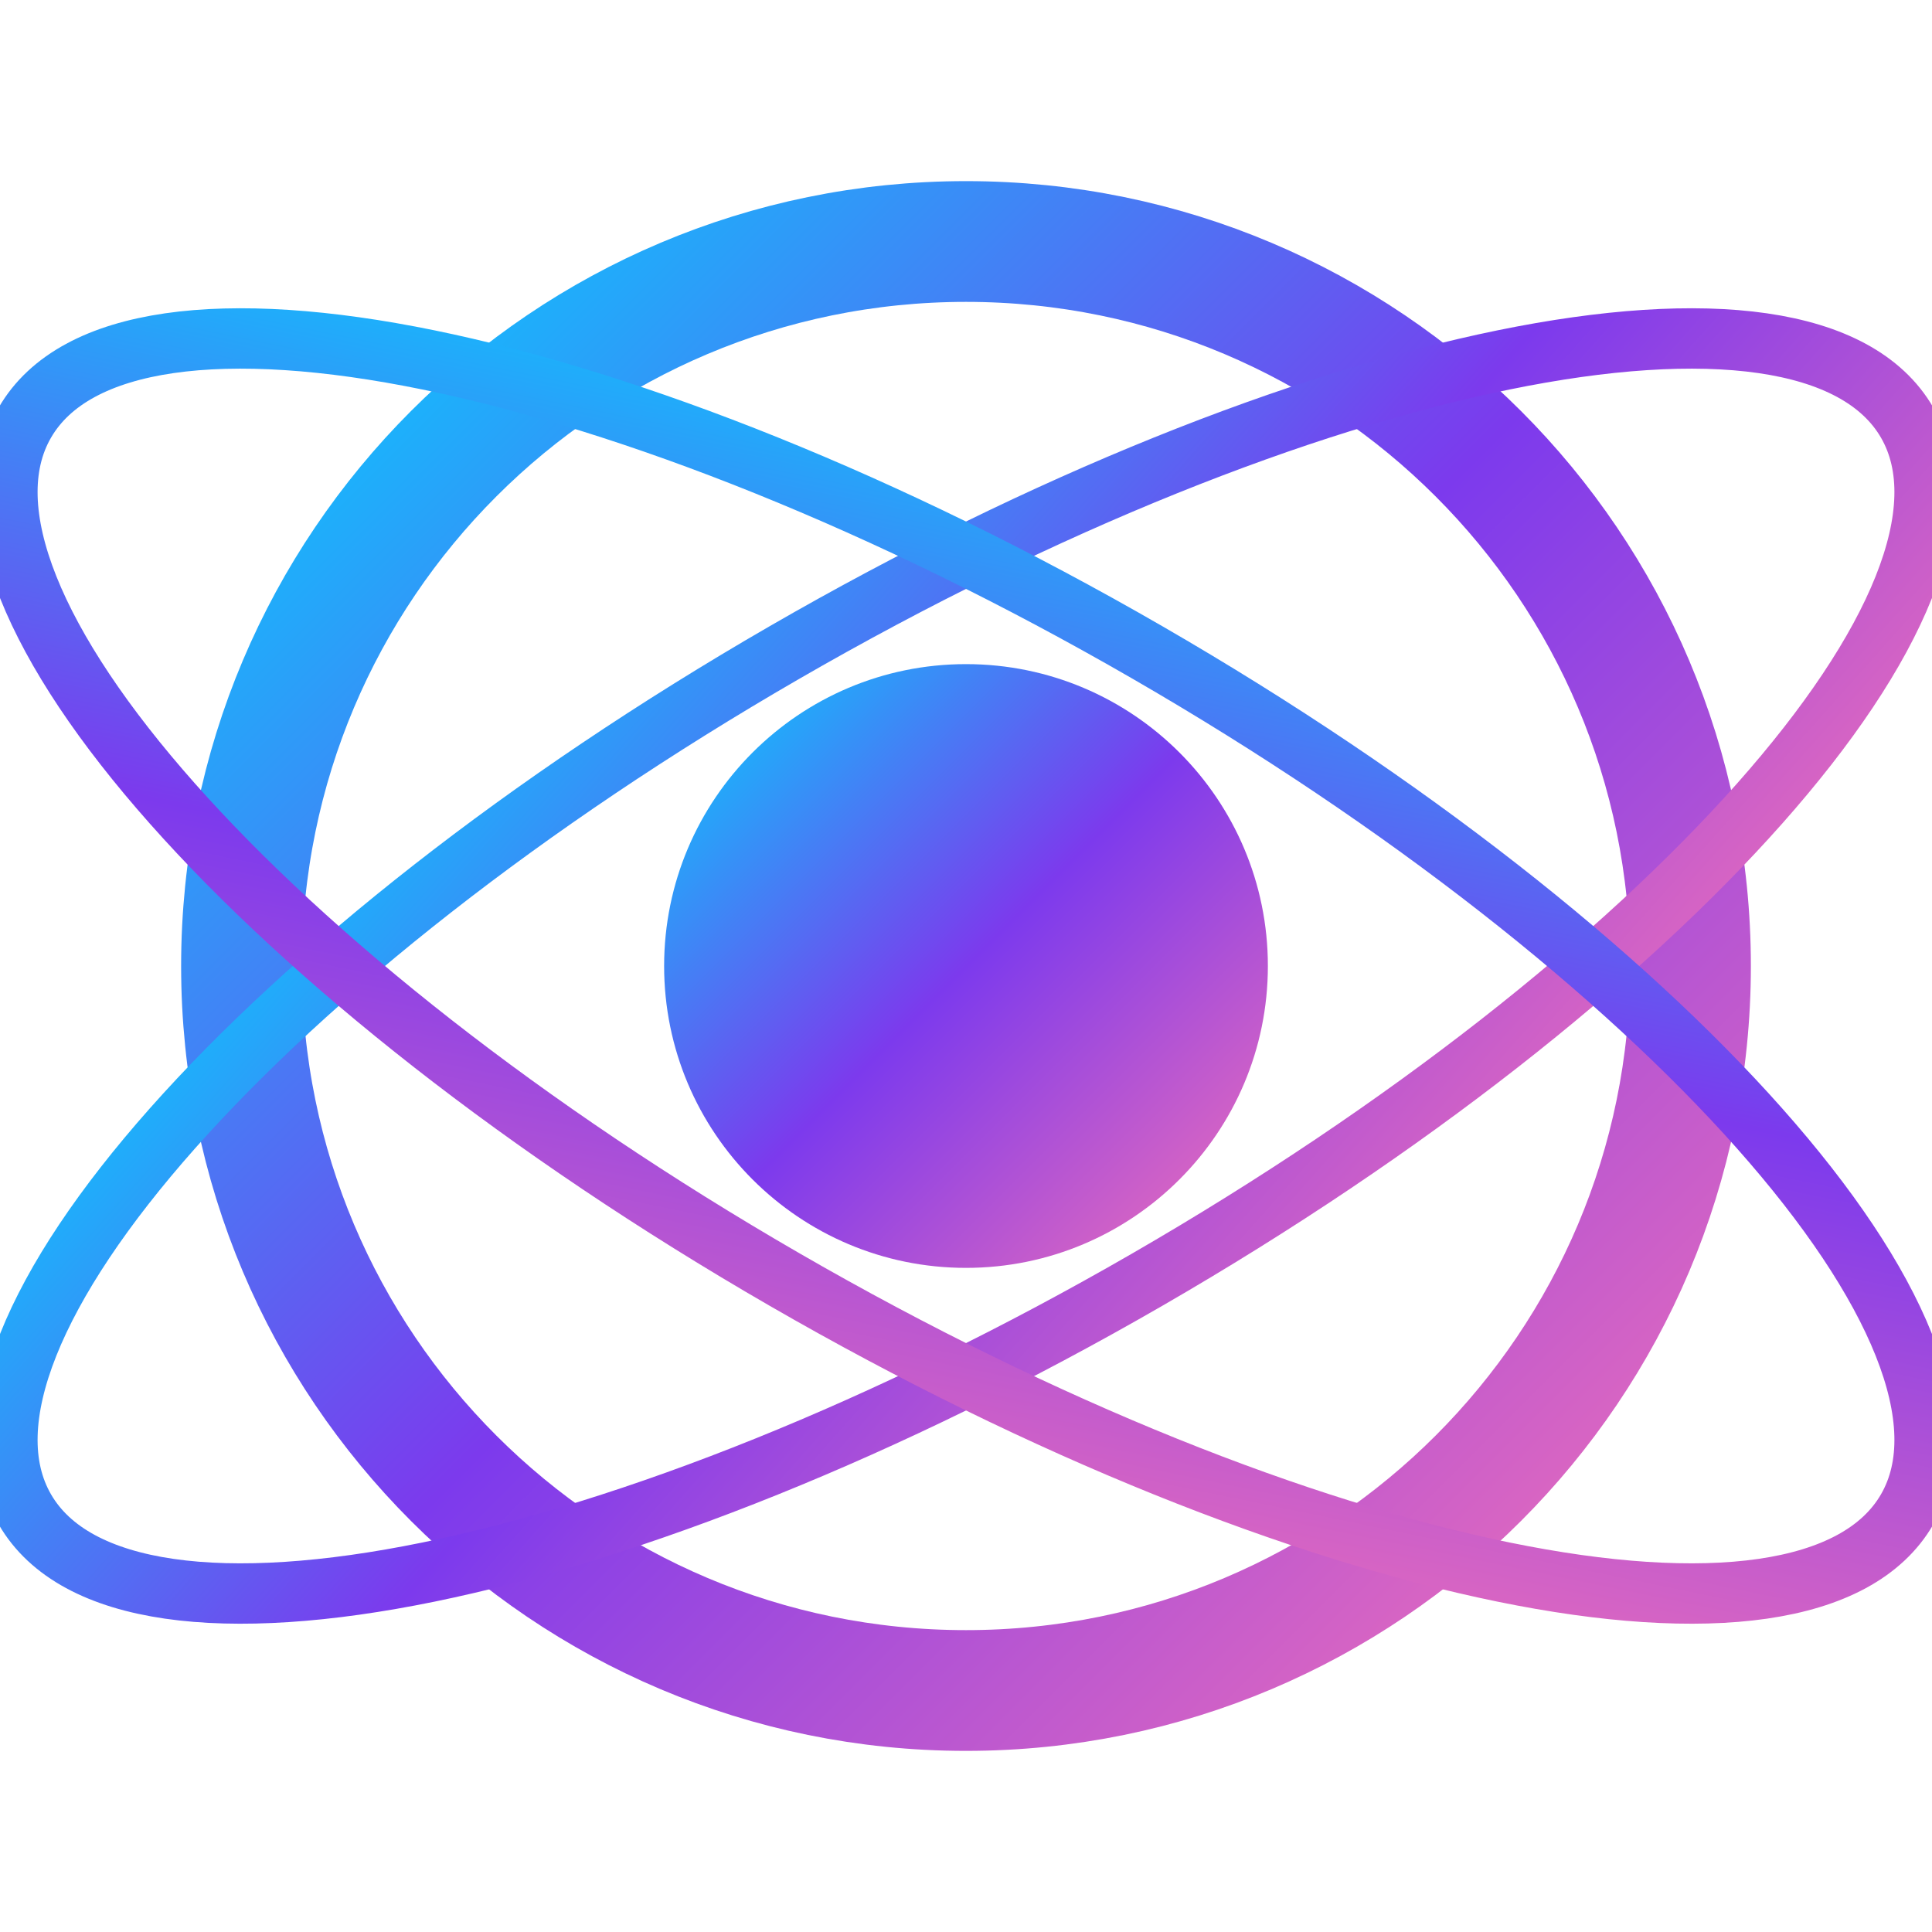
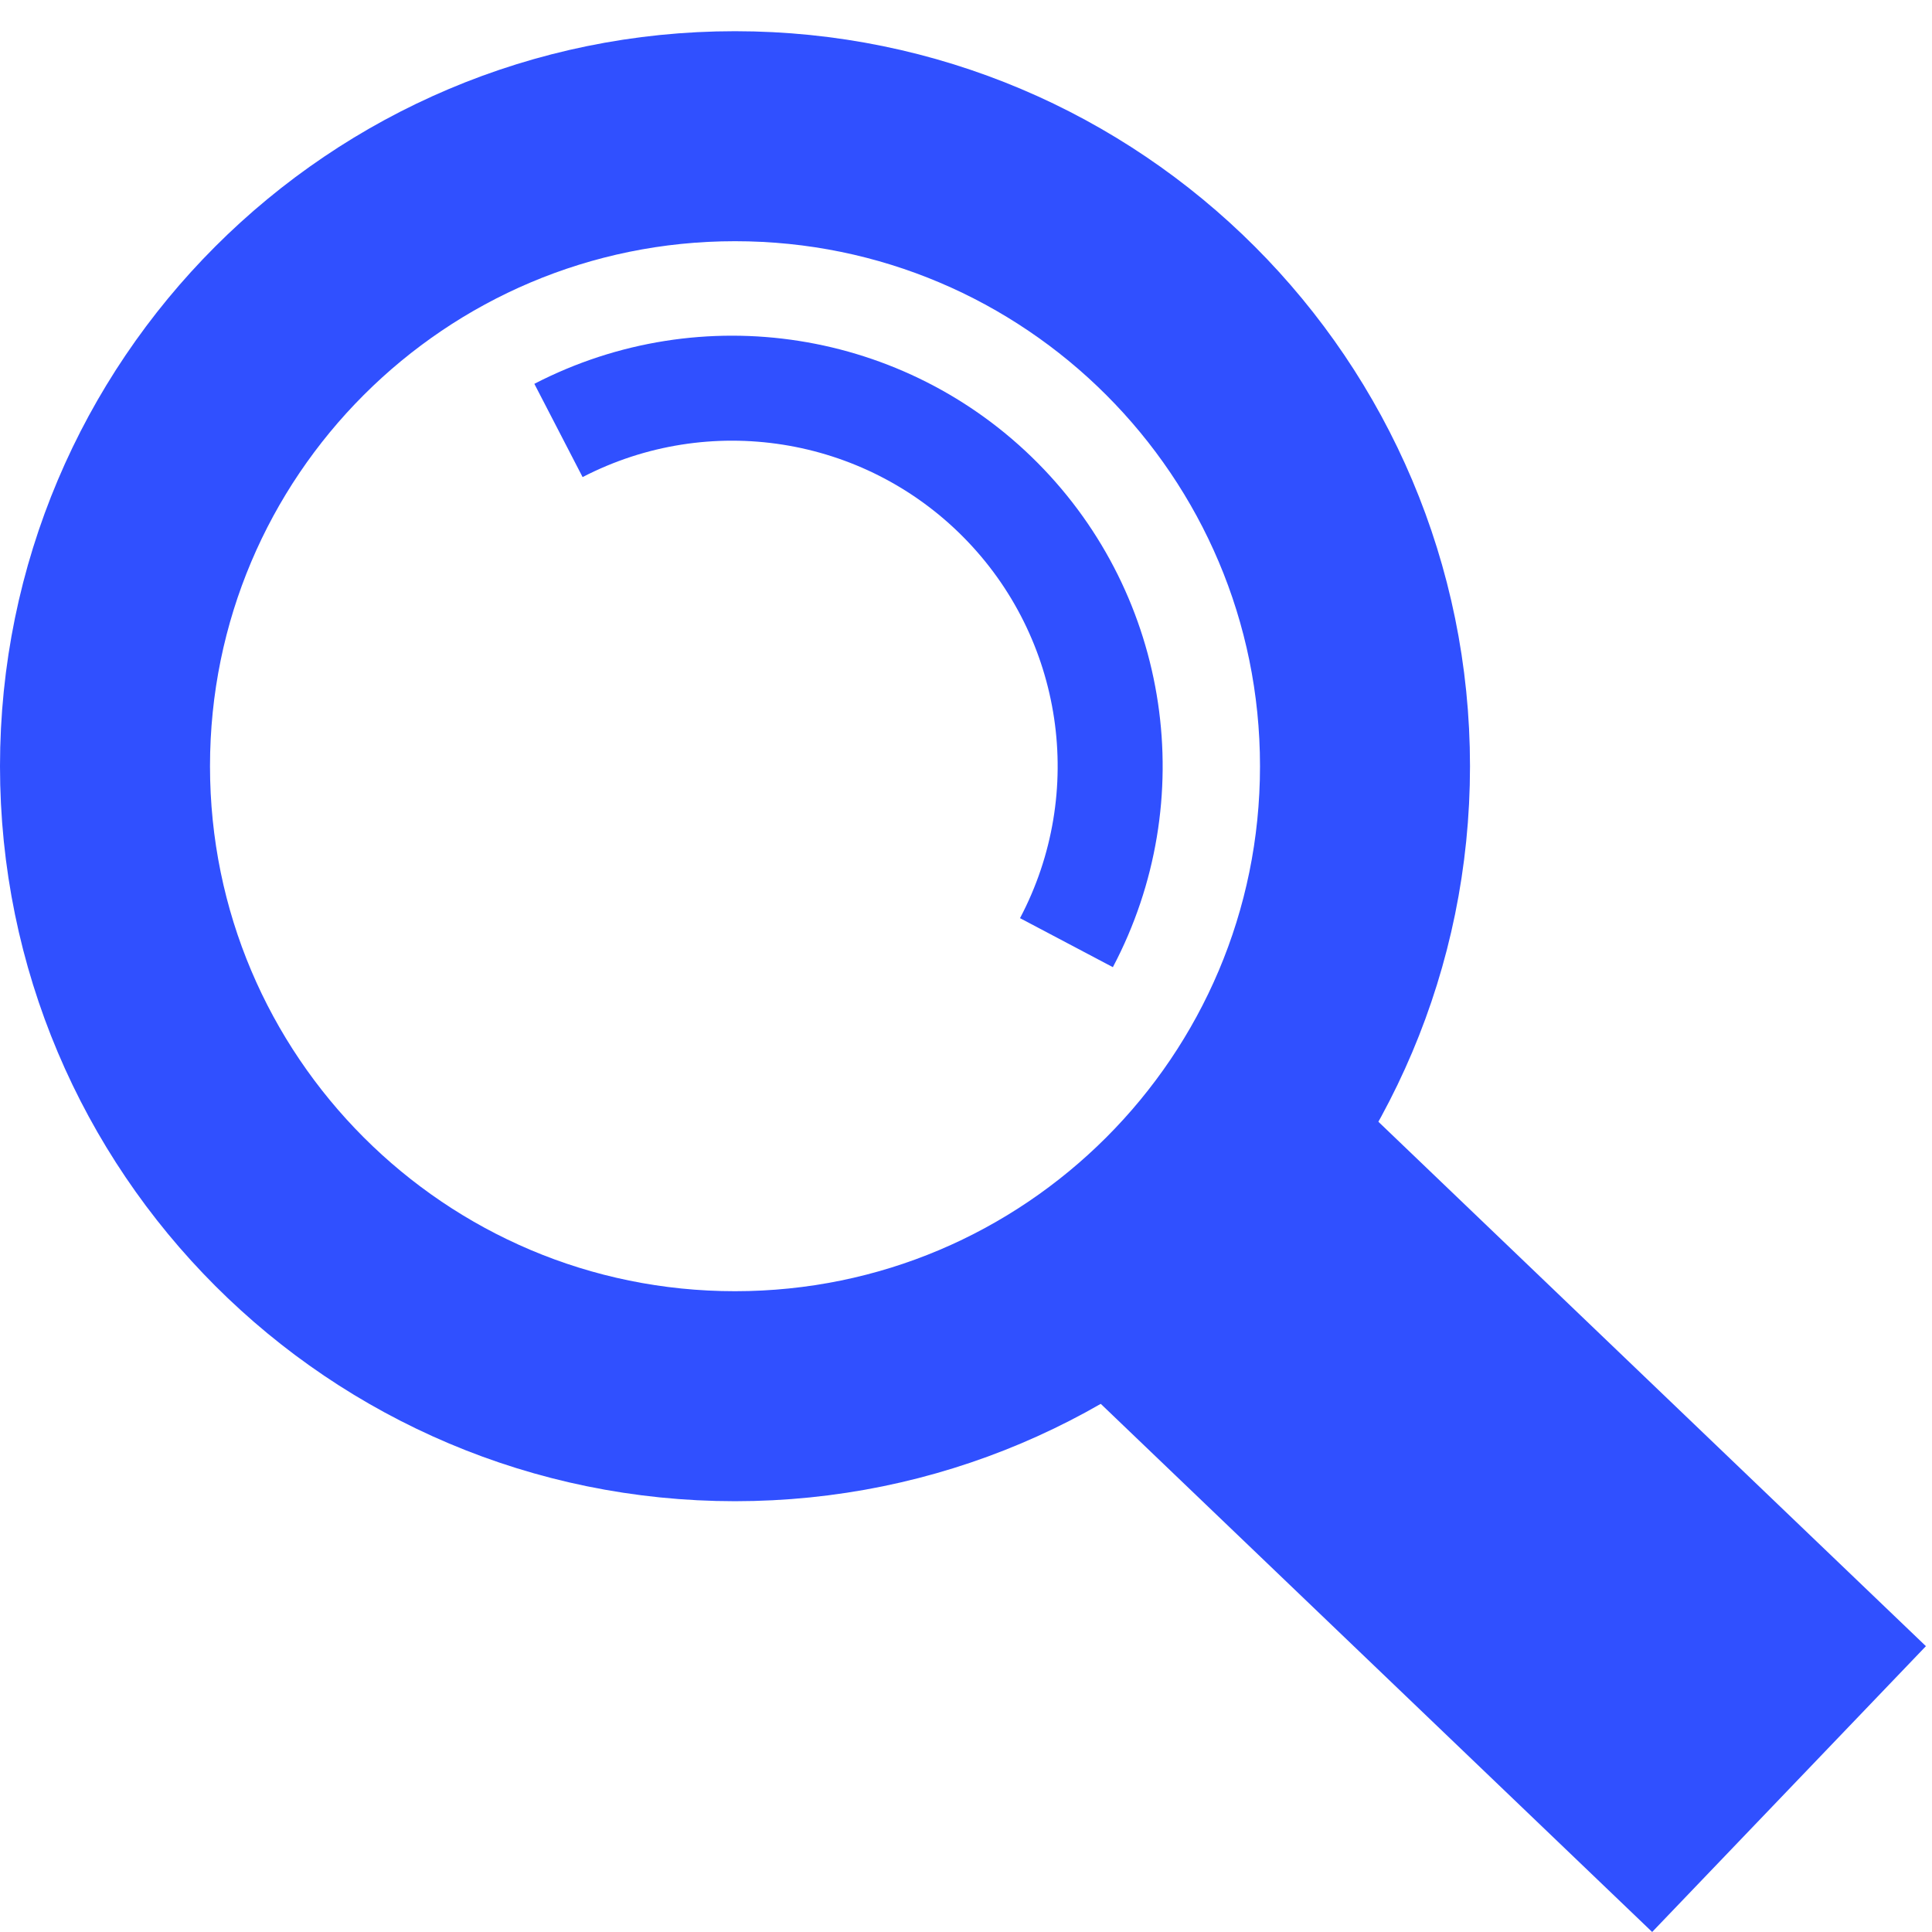
- <svg xmlns="http://www.w3.org/2000/svg" width="32" height="32" viewBox="0 0 32 32">
-   <defs>
-     <linearGradient id="atomic-glow" x1="0%" y1="0%" x2="100%" y2="100%">
-       <stop offset="0%" style="stop-color:#00d4ff" />
-       <stop offset="50%" style="stop-color:#7c3aed" />
-       <stop offset="100%" style="stop-color:#f472b6" />
-     </linearGradient>
-   </defs>
-   <circle cx="16" cy="16" r="12" fill="none" stroke="url(#atomic-glow)" stroke-width="2" />
-   <circle cx="16" cy="16" r="5" fill="url(#atomic-glow)" />
-   <ellipse cx="16" cy="16" rx="18" ry="6" fill="none" stroke="url(#atomic-glow)" stroke-width="1" transform="rotate(-30 16 16)" />
-   <ellipse cx="16" cy="16" rx="18" ry="6" fill="none" stroke="url(#atomic-glow)" stroke-width="1" transform="rotate(30 16 16)" />
+ <svg xmlns="http://www.w3.org/2000/svg" width="92mm" height="92mm" viewBox="0 0 92 92">
+   <g transform="translate(-40.921 -17.417)">
+     <circle cx="75.921" cy="53.903" r="30" style="fill:none;fill-opacity:1;stroke:#3050ff;stroke-width:10;stroke-miterlimit:4;stroke-dasharray:none;stroke-opacity:1" />
+     <path d="M67.515 37.915a18 18 0 0 1 21.051 3.313 18 18 0 0 1 3.138 21.078" style="fill:none;fill-opacity:1;stroke:#3050ff;stroke-width:5;stroke-miterlimit:4;stroke-dasharray:none;stroke-opacity:1" />
+     <rect width="18.846" height="39.963" x="3.706" y="122.09" ry="0" style="opacity:1;fill:#3050ff;fill-opacity:1;stroke:none;stroke-width:8;stroke-miterlimit:4;stroke-dasharray:none;stroke-opacity:1" transform="rotate(-46.235)" />
+   </g>
</svg>
